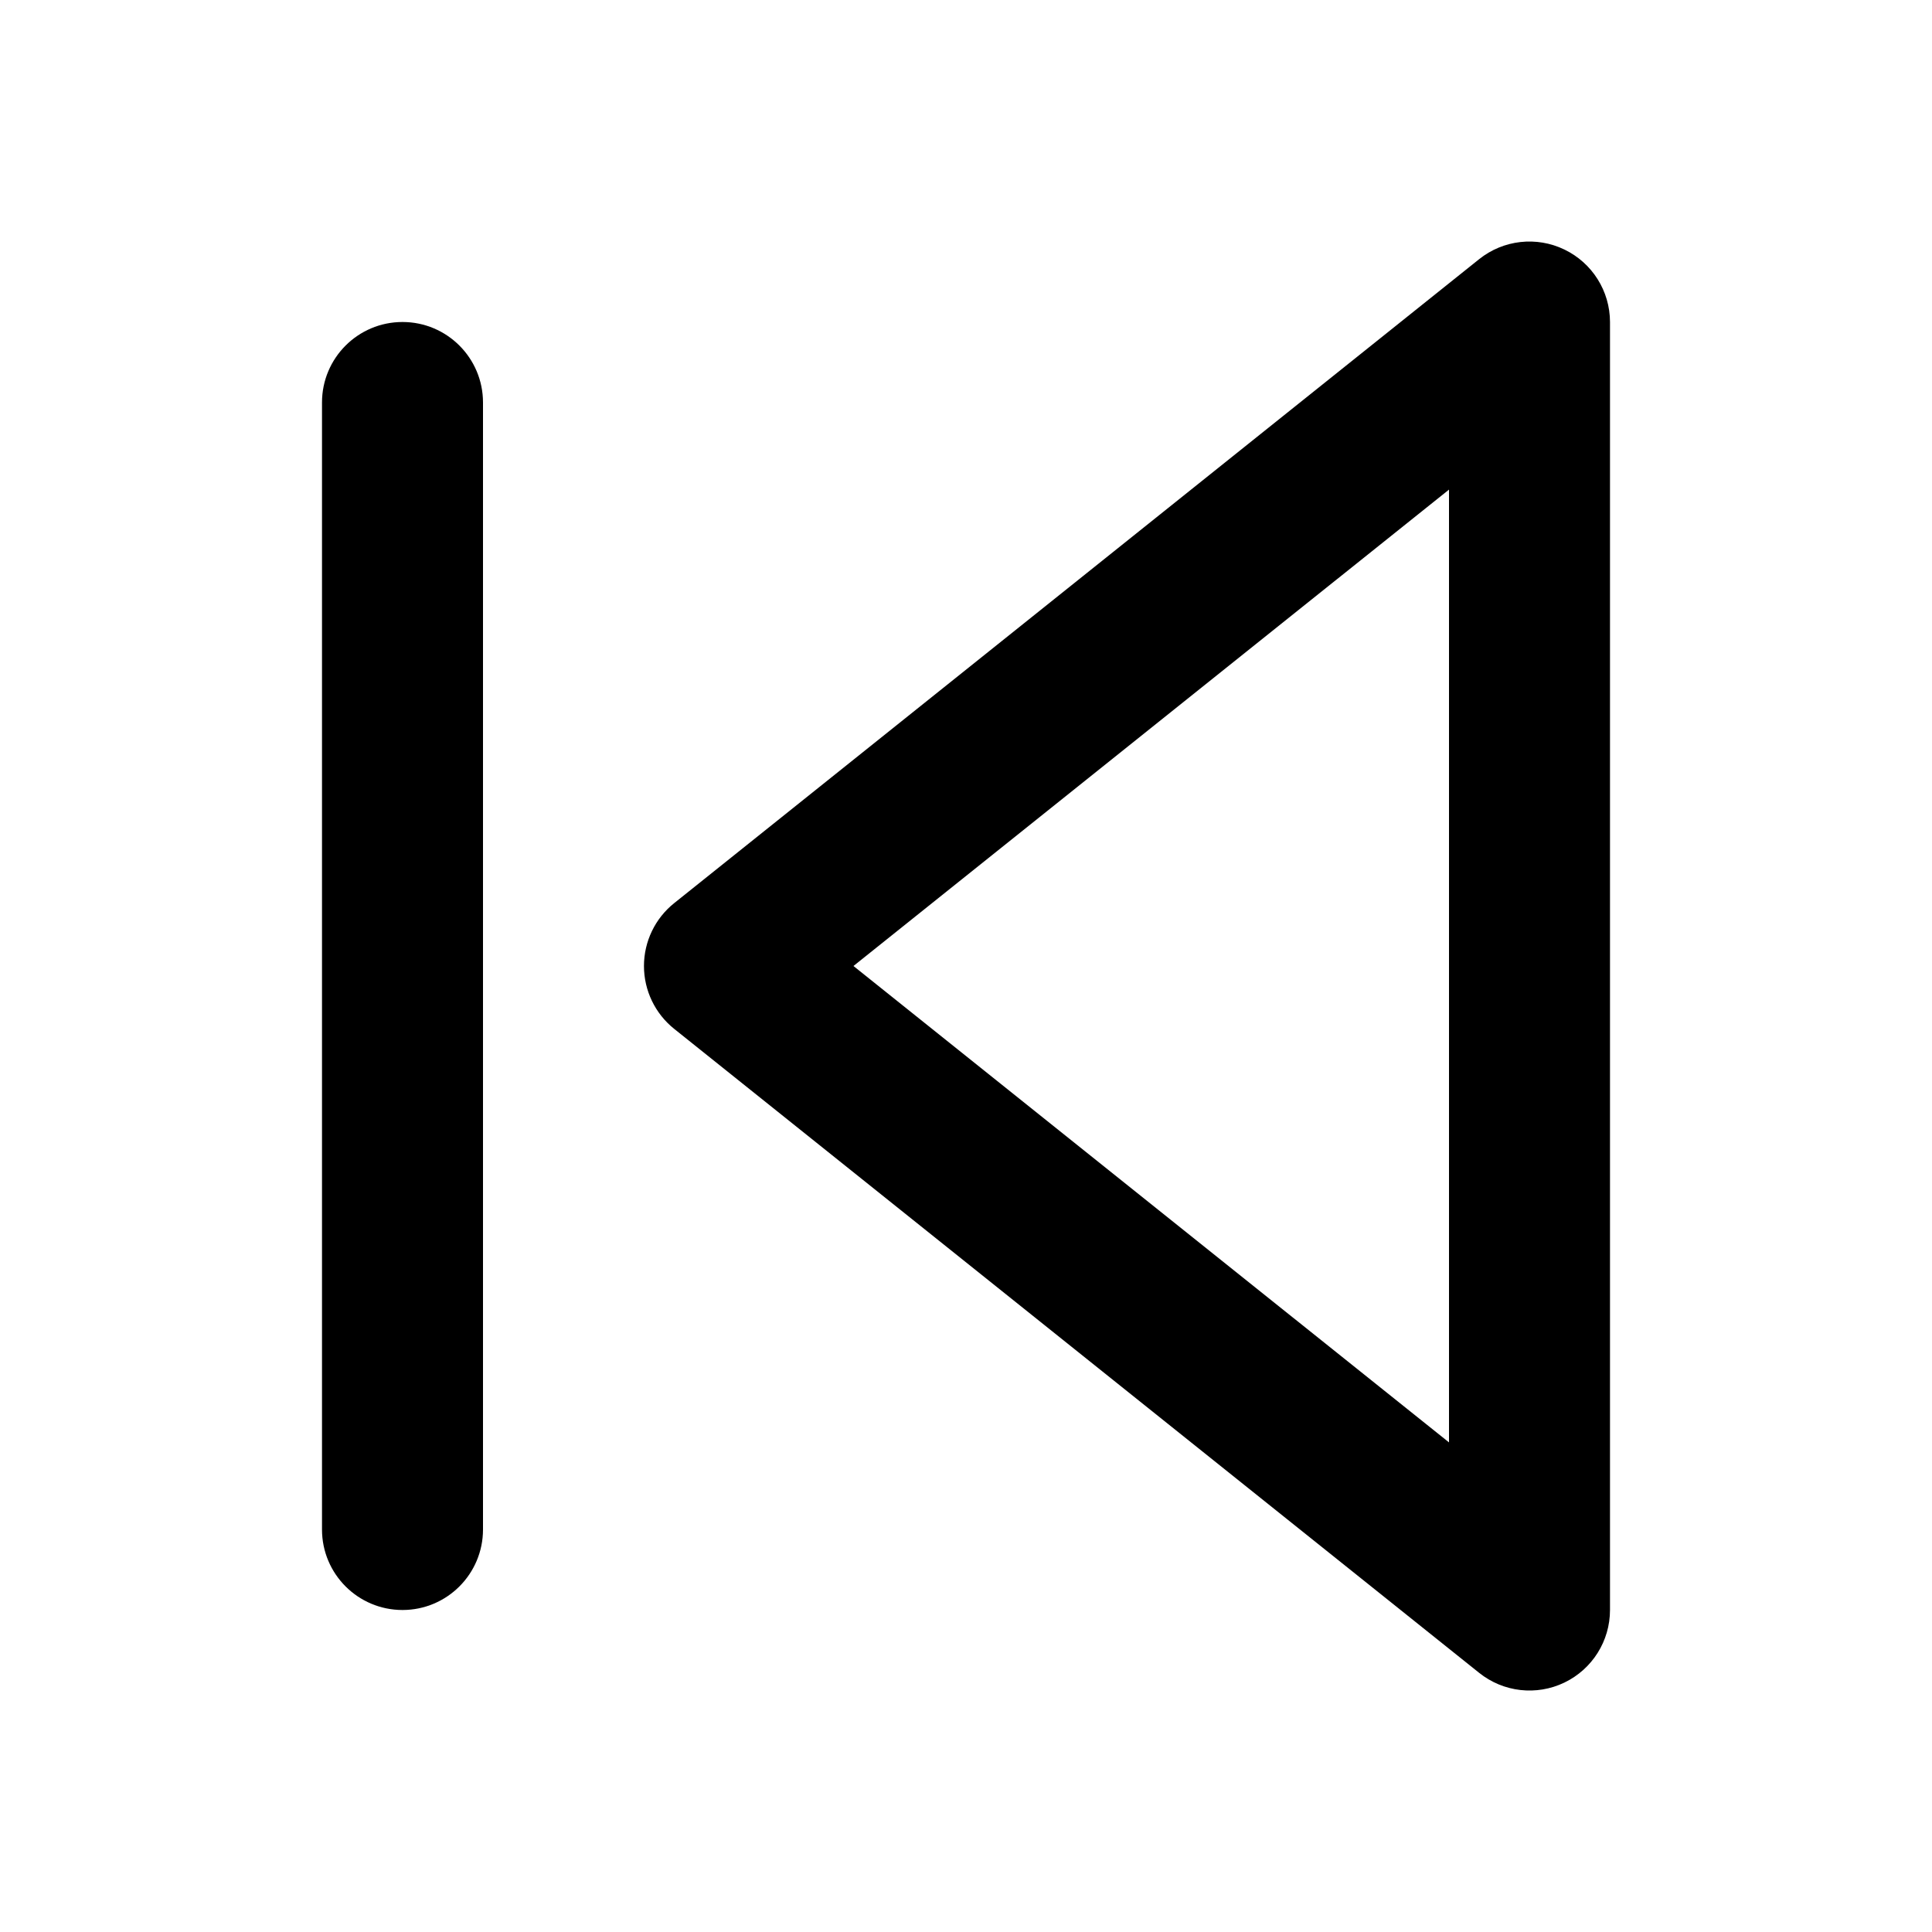
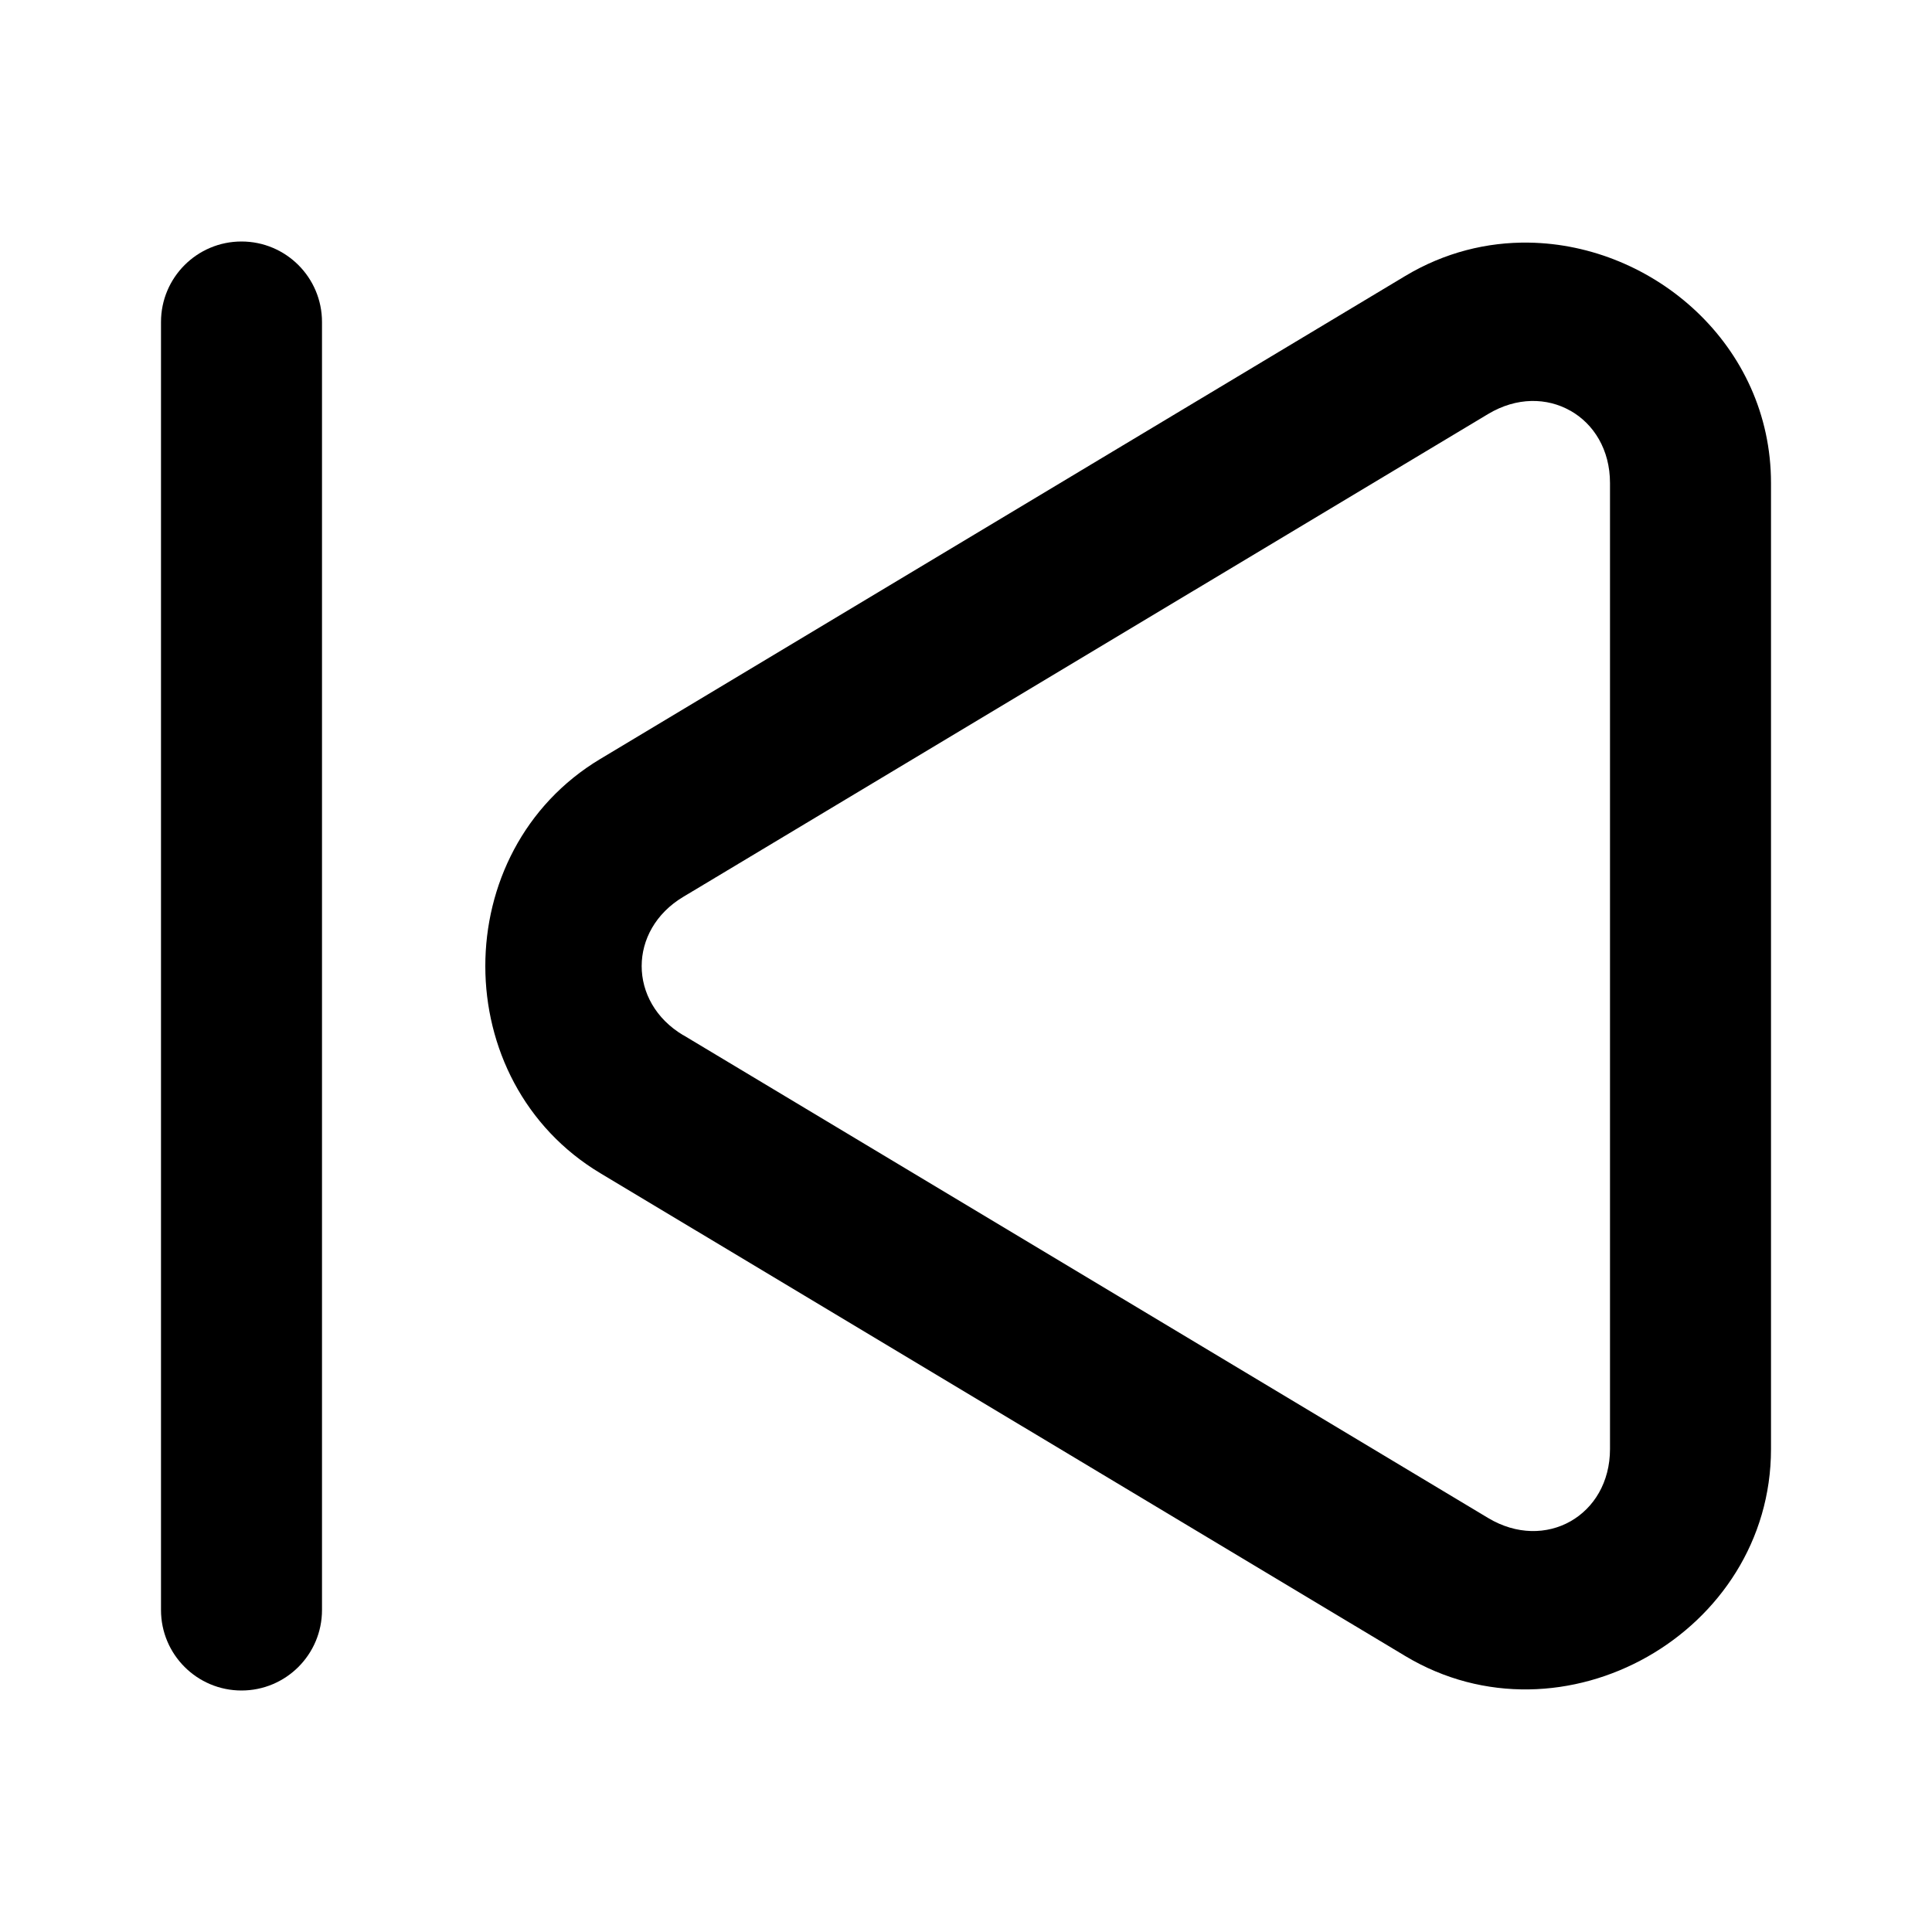
- <svg xmlns="http://www.w3.org/2000/svg" width="32" height="32" viewBox="0 0 24 24" fill="none" stroke="currentColor" stroke-width="2" stroke-linecap="round" stroke-linejoin="round" class="feather feather-skip-back" version="1.1" id="svg1">
-   <defs id="defs1" />
-   <path style="baseline-shift:baseline;display:inline;overflow:visible;vector-effect:none;fill:#000000;stroke:none;stroke-linecap:butt;stroke-linejoin:miter;enable-background:accumulate;stop-color:#000000;stop-opacity:1;opacity:1" d="M 19.434,3.1 A 1,1 0 0 0 18.375,3.219 l -10,8 a 1,1 0 0 0 0,1.562 l 10,8 A 1,1 0 0 0 20,20 V 4 A 1,1 0 0 0 19.434,3.1 Z M 18,6.082 V 17.918 L 10.602,12 Z" id="polygon1" />
-   <path style="baseline-shift:baseline;display:inline;overflow:visible;vector-effect:none;fill:#000000;stroke:none;stroke-linecap:butt;stroke-linejoin:miter;enable-background:accumulate;stop-color:#000000;stop-opacity:1;opacity:1" d="M 5,4 A 1,1 0 0 0 4,5 v 14 a 1,1 0 0 0 1,1 1,1 0 0 0 1,-1 V 5 A 1,1 0 0 0 5,4 Z" id="line1" />
+ <svg xmlns="http://www.w3.org/2000/svg" width="24" height="24" viewBox="0 0 24 24" fill="none" stroke="currentColor" stroke-width="2" stroke-linecap="round" stroke-linejoin="round" version="1.1" id="svg2">
+   <defs id="defs2" />
+   <path style="baseline-shift:baseline;display:inline;overflow:visible;vector-effect:none;fill:#000000;stroke:none;stroke-linecap:butt;stroke-linejoin:miter;enable-background:accumulate;stop-color:#000000;stop-opacity:1;opacity:1" d="m 18.992,3.014 c -0.518,-0.008 -1.046,0.121 -1.535,0.414 l -10,6 c -1.906,1.143 -1.904,4.008 0.004,5.148 l 9.996,5.996 C 19.414,21.746 22,20.282 22,18 V 6 c 1.6e-5,-1.711 -1.455,-2.963 -3.008,-2.986 z m 0.516,2.088 C 19.798,5.266 20,5.586 20,6 v 12 c 8e-6,0.827 -0.804,1.283 -1.514,0.857 L 8.488,12.859 a 1,1 0 0 0 -0.002,0 c -0.687,-0.411 -0.686,-1.305 0,-1.717 L 18.486,5.143 c 0.355,-0.213 0.732,-0.205 1.021,-0.041 z" id="path1" />
+   <path style="baseline-shift:baseline;display:inline;overflow:visible;vector-effect:none;fill:#000000;stroke:none;stroke-linecap:butt;stroke-linejoin:miter;enable-background:accumulate;stop-color:#000000;stop-opacity:1;opacity:1" d="M 3,3 A 1,1 0 0 0 2,4 v 16 a 1,1 0 0 0 1,1 1,1 0 0 0 1,-1 V 4 A 1,1 0 0 0 3,3 Z" id="path2" />
</svg>
